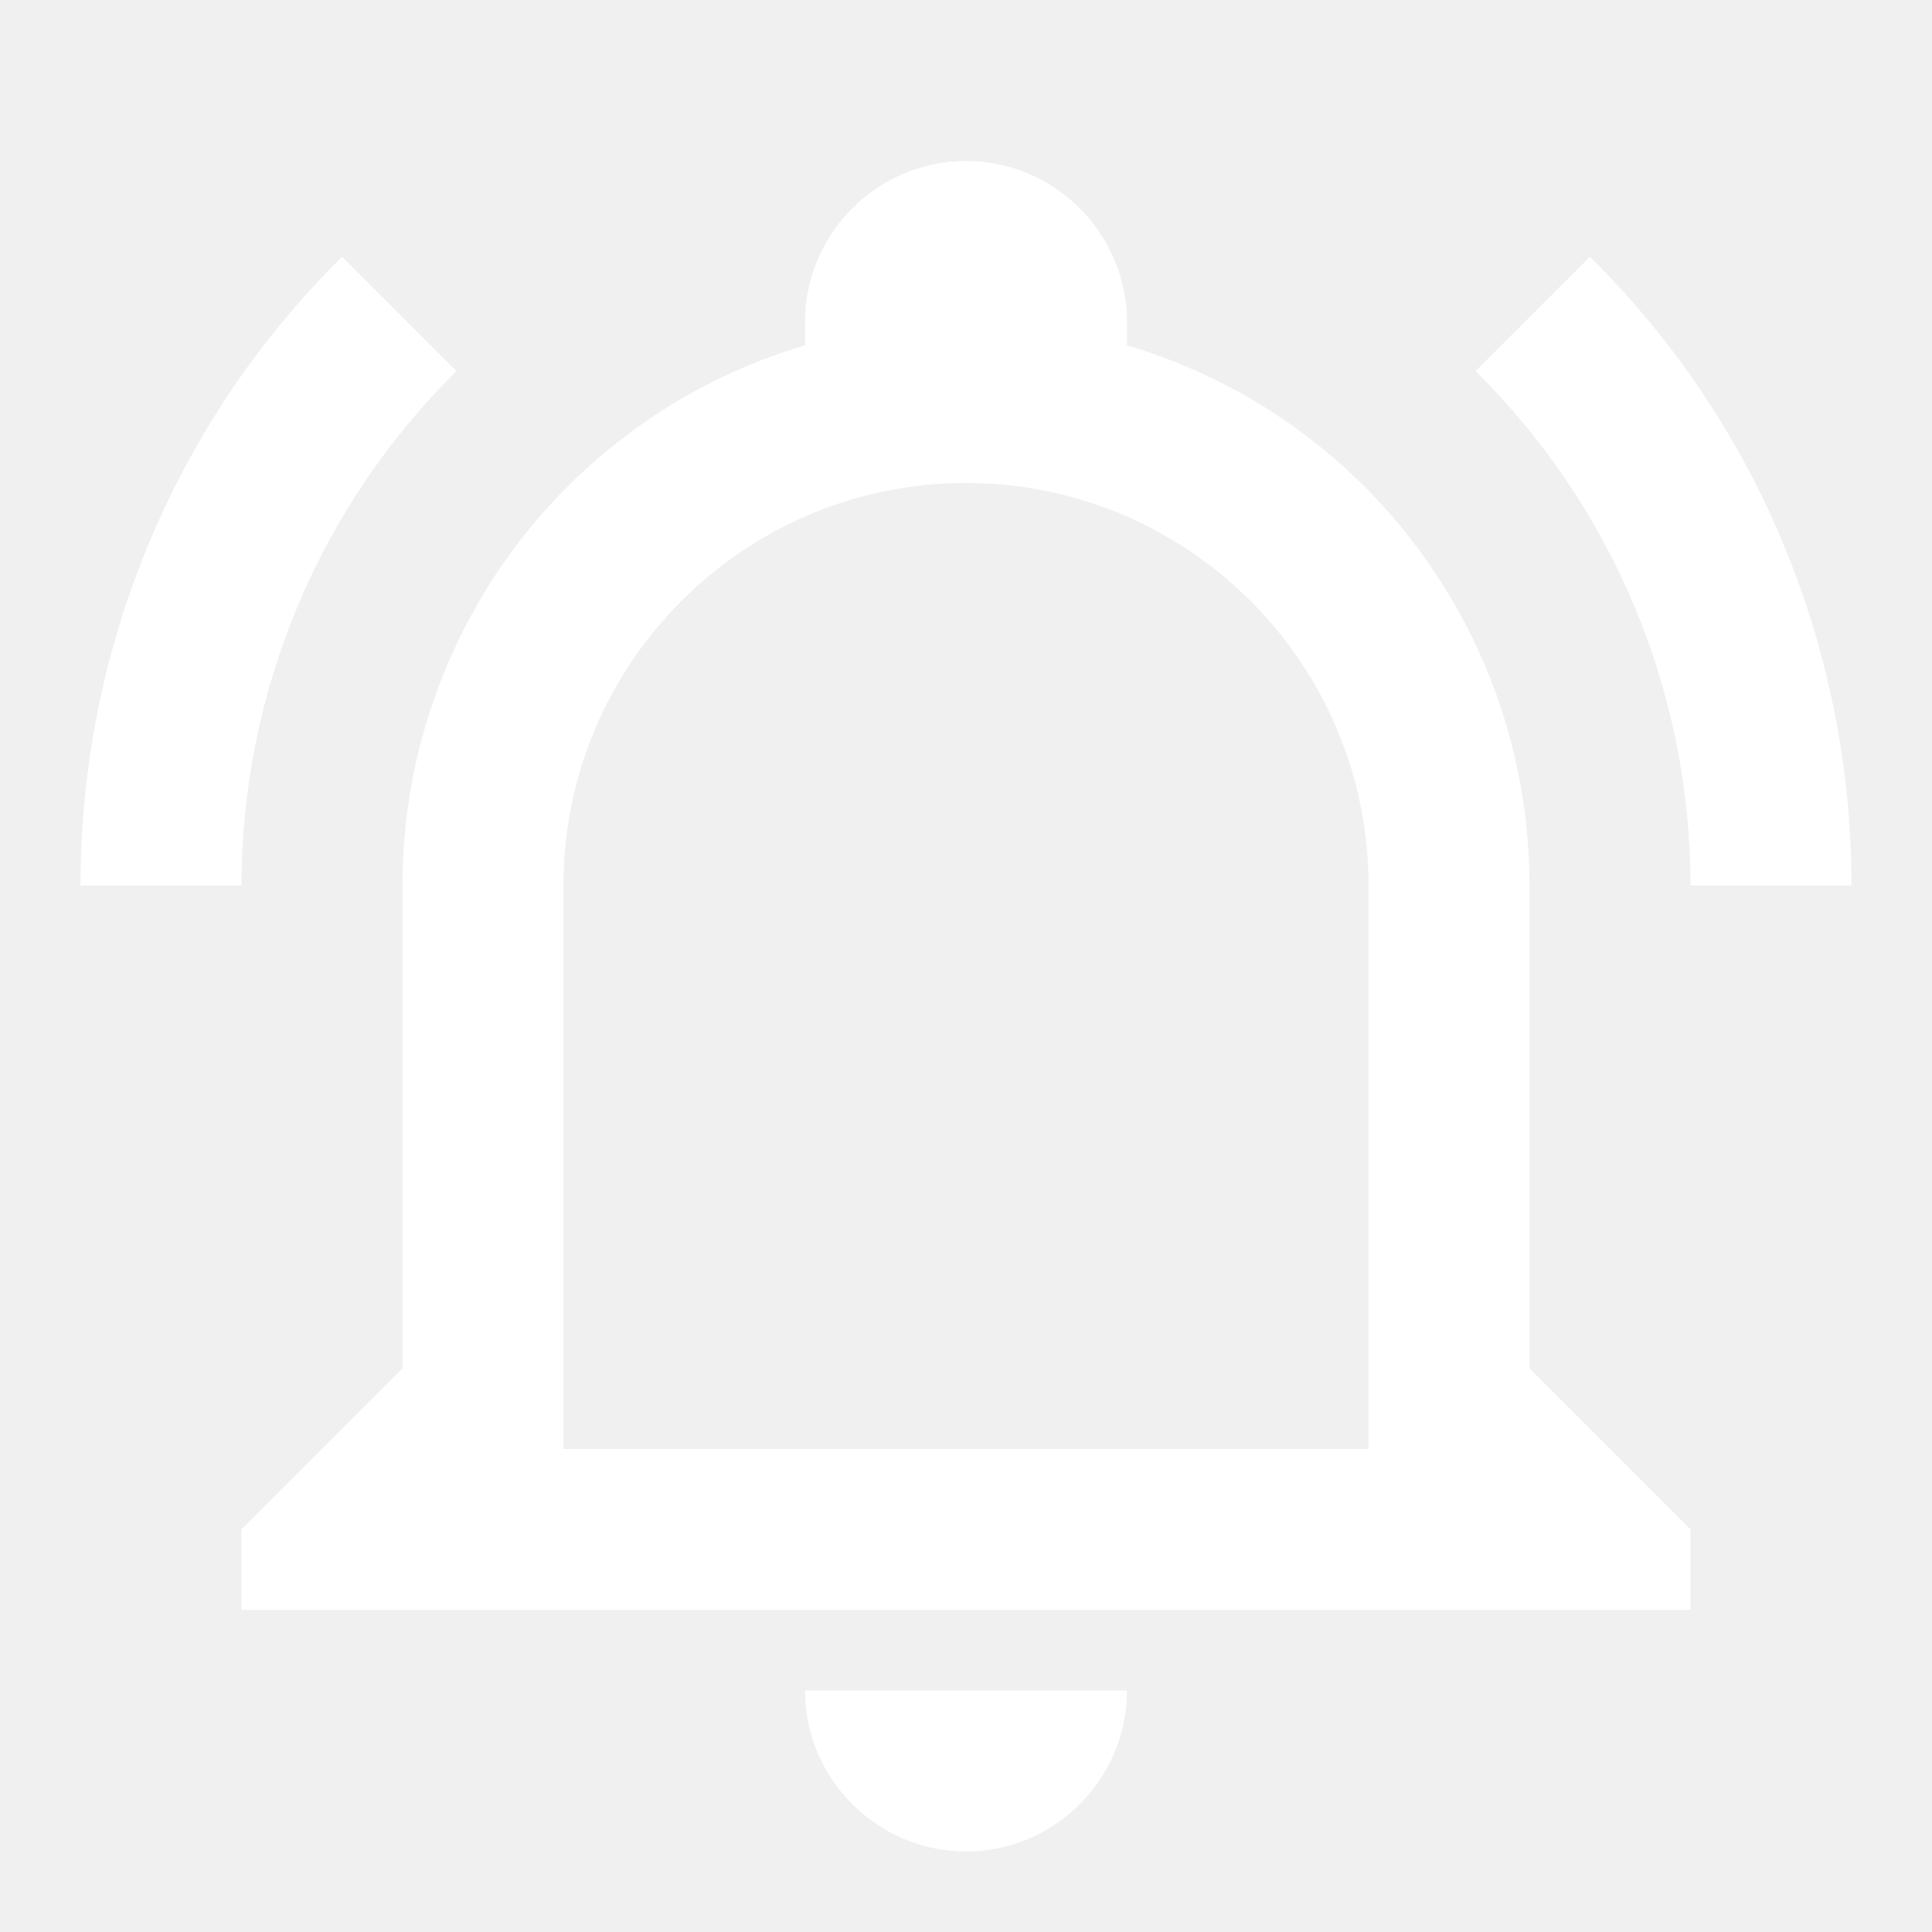
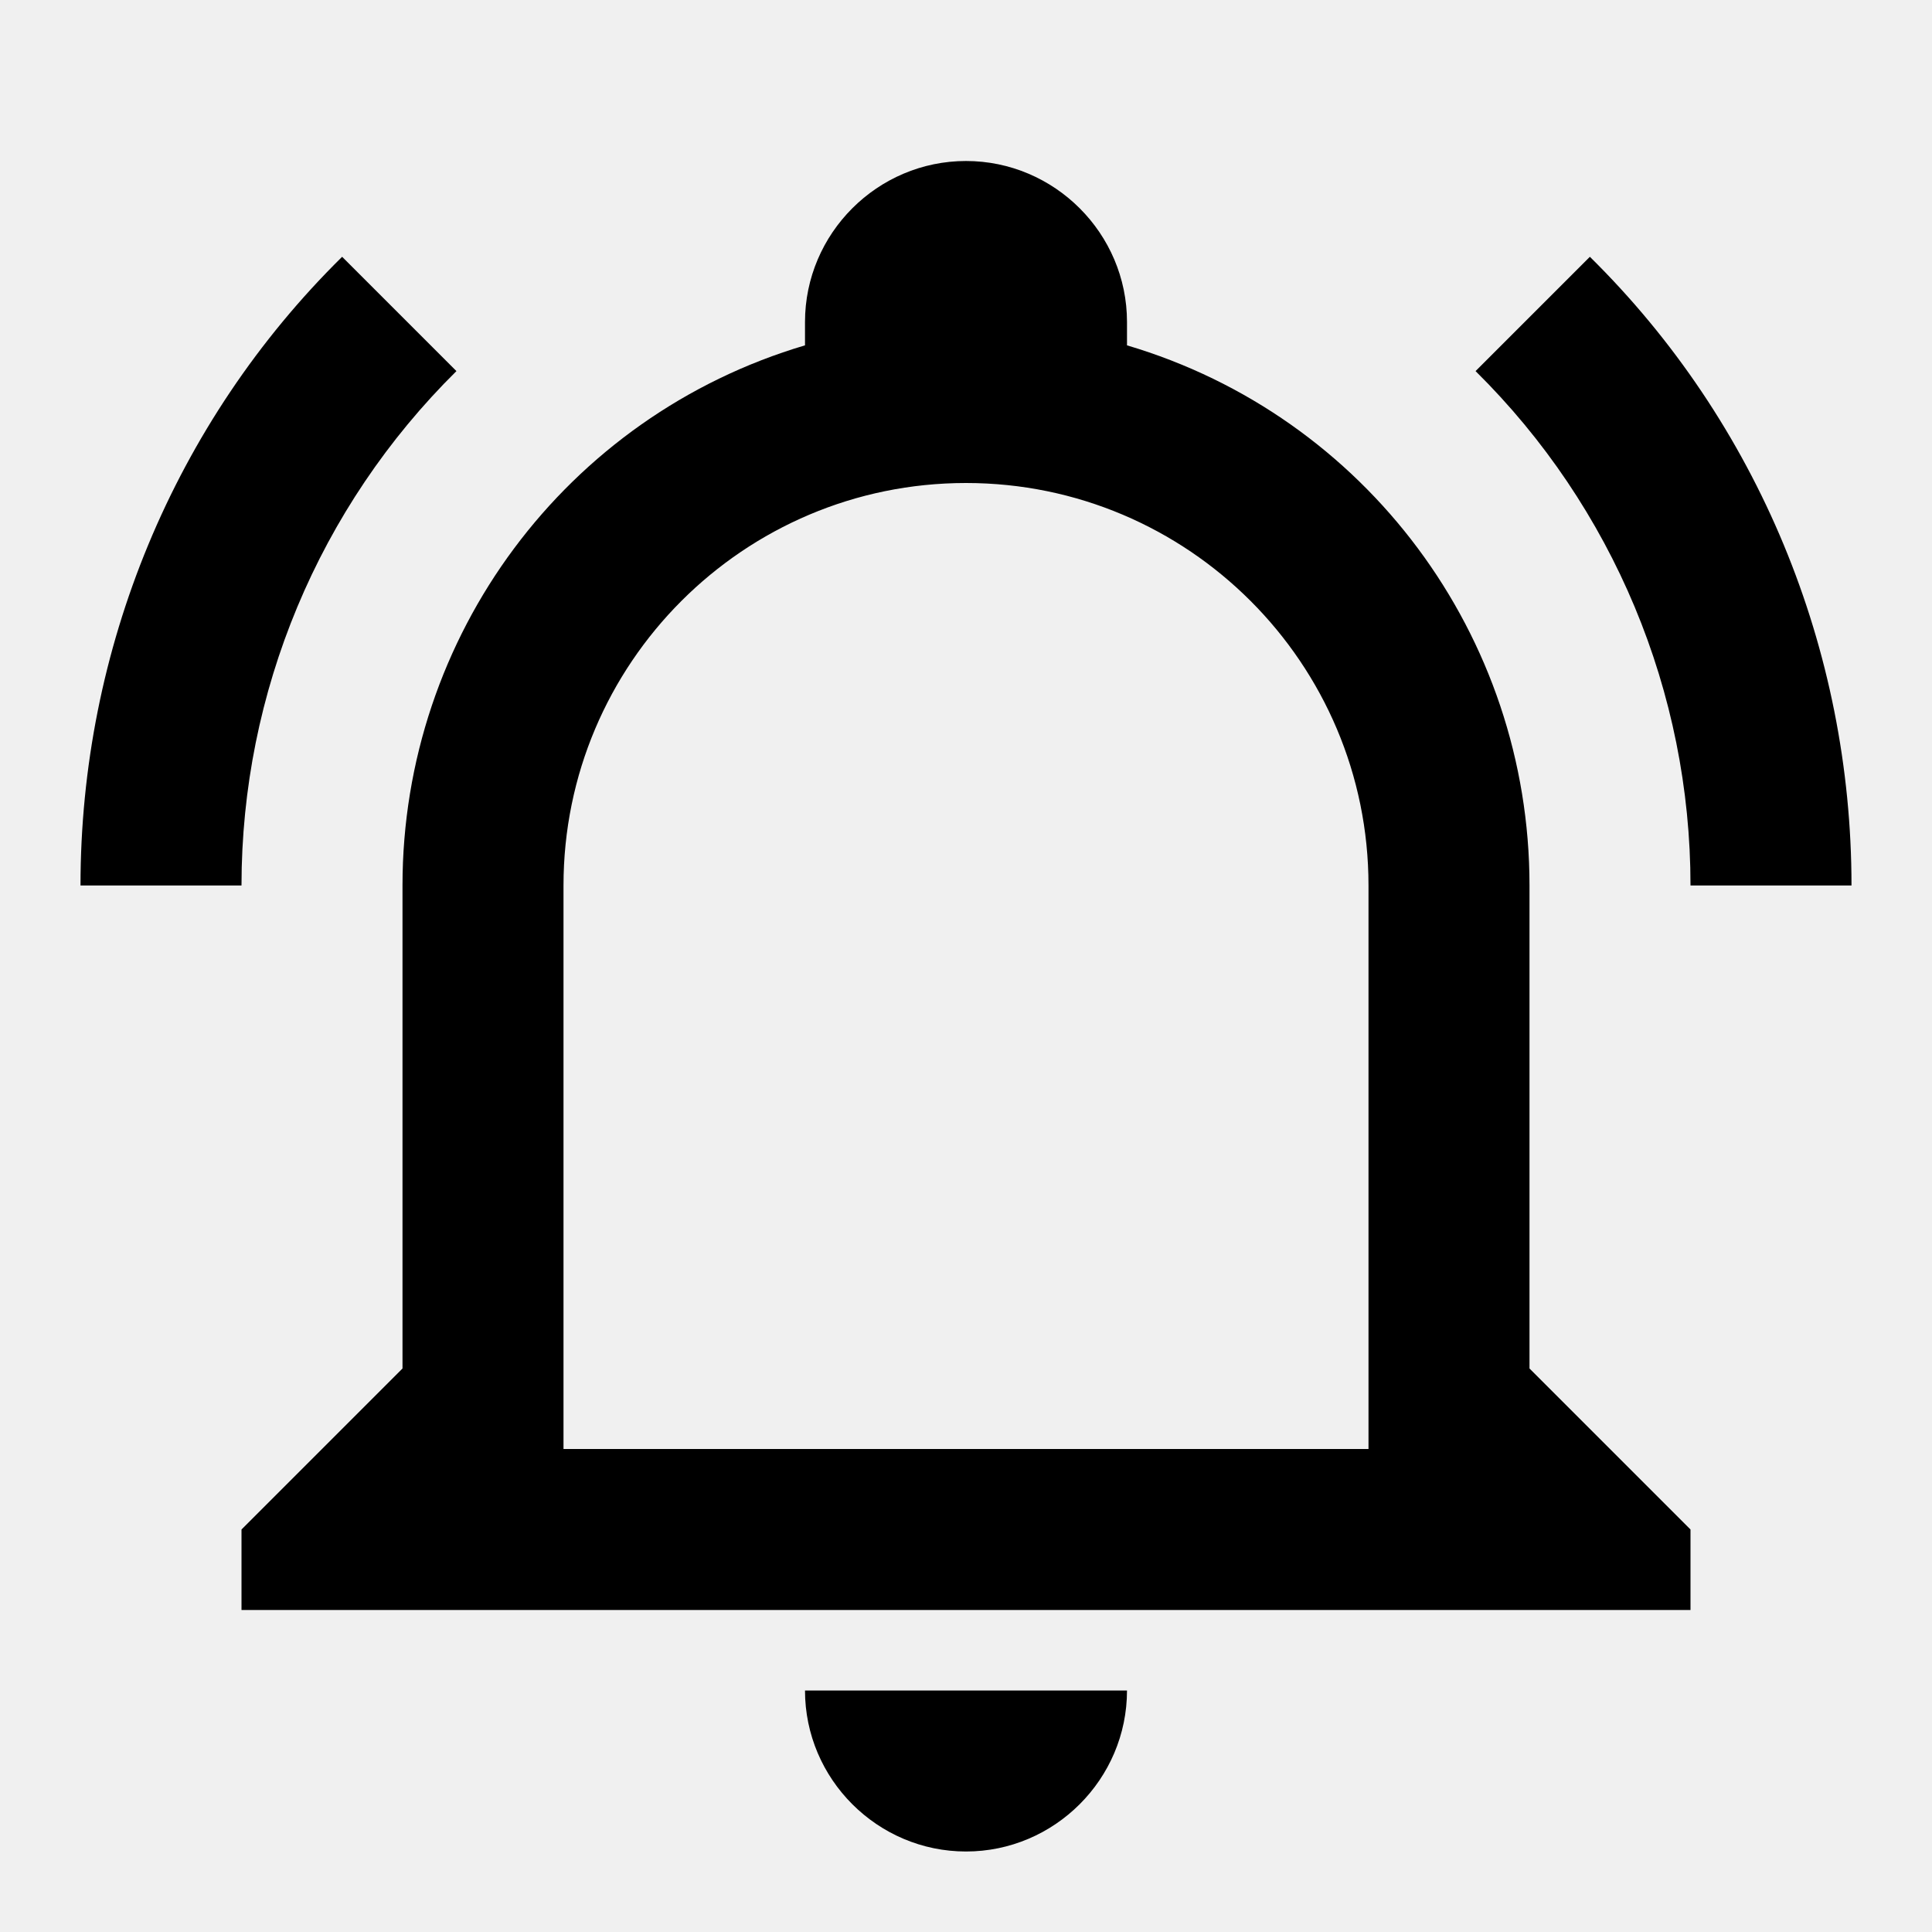
<svg xmlns="http://www.w3.org/2000/svg" viewBox="0 0 24 24">
-   <path fill="#ffffff" d="M10,21H14C14,22.1 13.1,23 12,23C10.9,23 10,22.1 10,21M21,19V20H3V19L5,17V11C5,7.9 7.03,5.17 10,4.29C10,4.19 10,4.1 10,4C10,2.9 10.9,2 12,2C13.1,2 14,2.9 14,4C14,4.1 14,4.19 14,4.29C16.97,5.17 19,7.9 19,11V17L21,19M17,11C17,8.24 14.76,6 12,6C9.24,6 7,8.24 7,11V18H17V11M19.75,3.19L18.33,4.61C20.04,6.3 21,8.6 21,11H23C23,8.07 21.84,5.25 19.75,3.19M1,11H3C3,8.6 3.96,6.3 5.67,4.61L4.25,3.19C2.16,5.25 1,8.07 1,11Z" />
+   <path d="M10,21H14C14,22.1 13.1,23 12,23C10.9,23 10,22.1 10,21M21,19V20H3V19L5,17V11C5,7.9 7.03,5.17 10,4.29C10,4.19 10,4.1 10,4C10,2.9 10.9,2 12,2C13.1,2 14,2.9 14,4C14,4.1 14,4.19 14,4.29C16.97,5.17 19,7.9 19,11V17L21,19M17,11C17,8.24 14.76,6 12,6C9.24,6 7,8.24 7,11V18H17V11M19.75,3.19L18.33,4.61C20.04,6.3 21,8.6 21,11H23C23,8.07 21.84,5.25 19.75,3.19M1,11H3C3,8.6 3.96,6.3 5.67,4.61L4.25,3.19C2.16,5.25 1,8.07 1,11Z" />
</svg>
